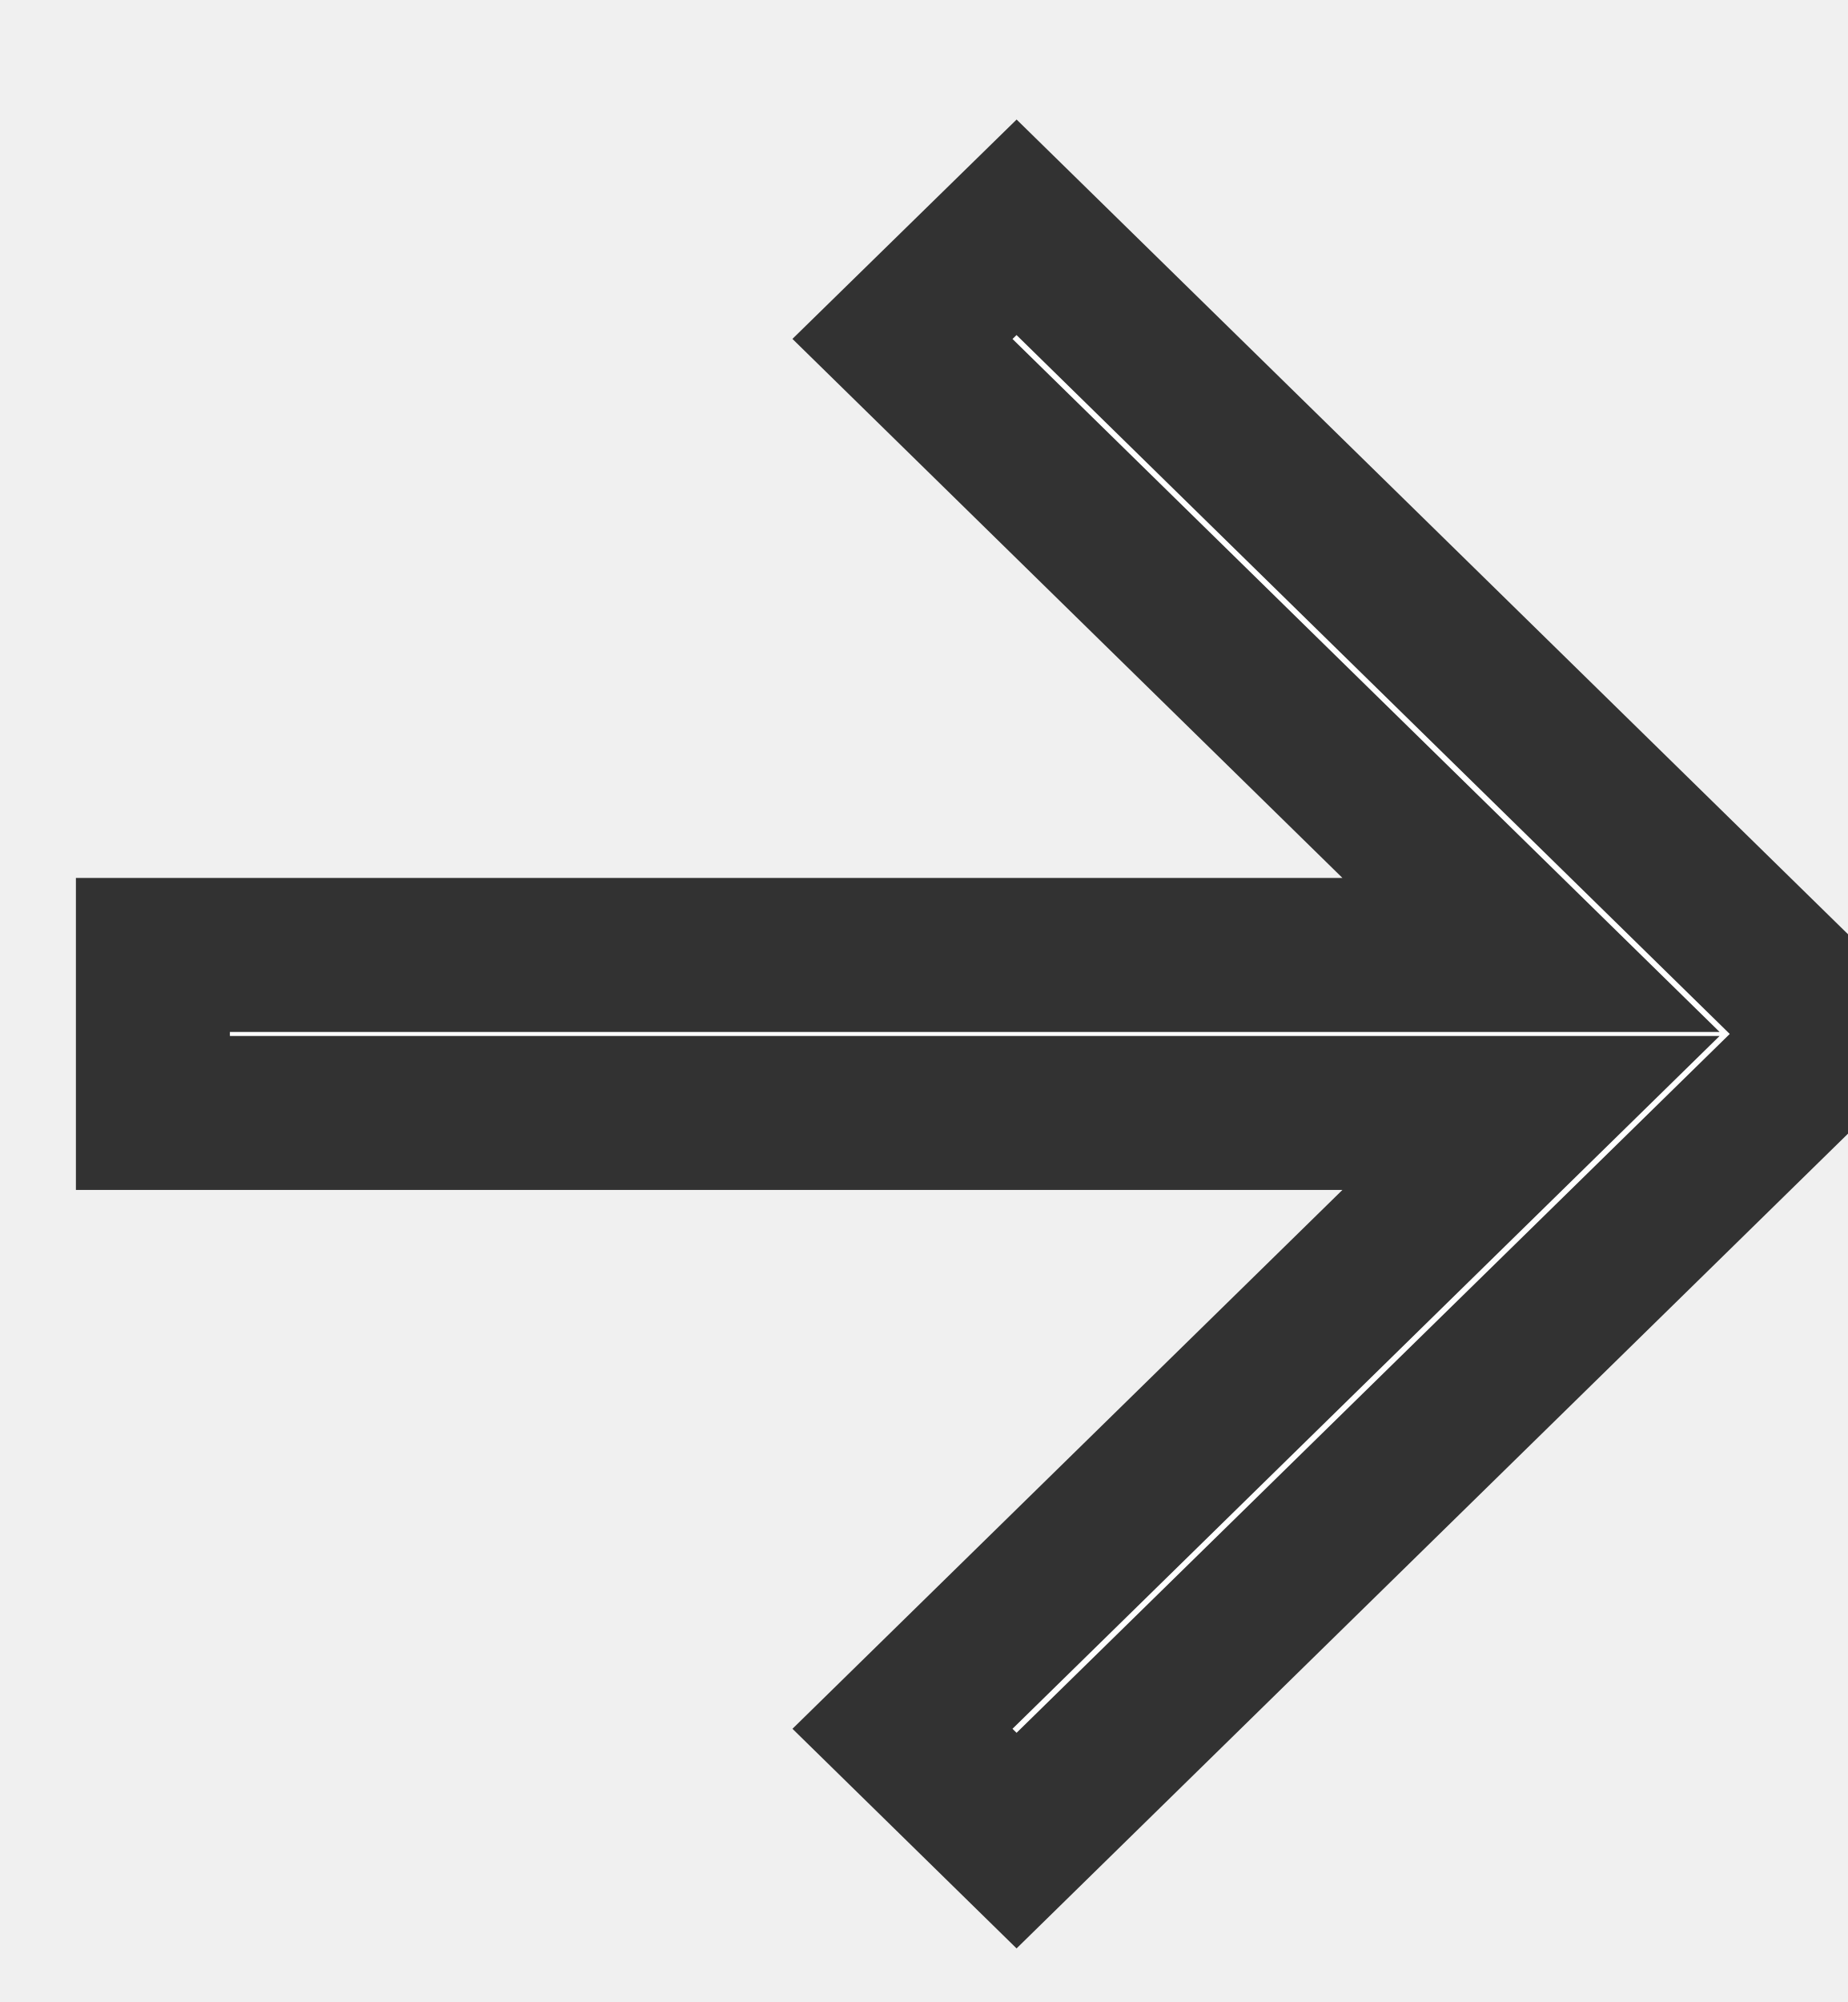
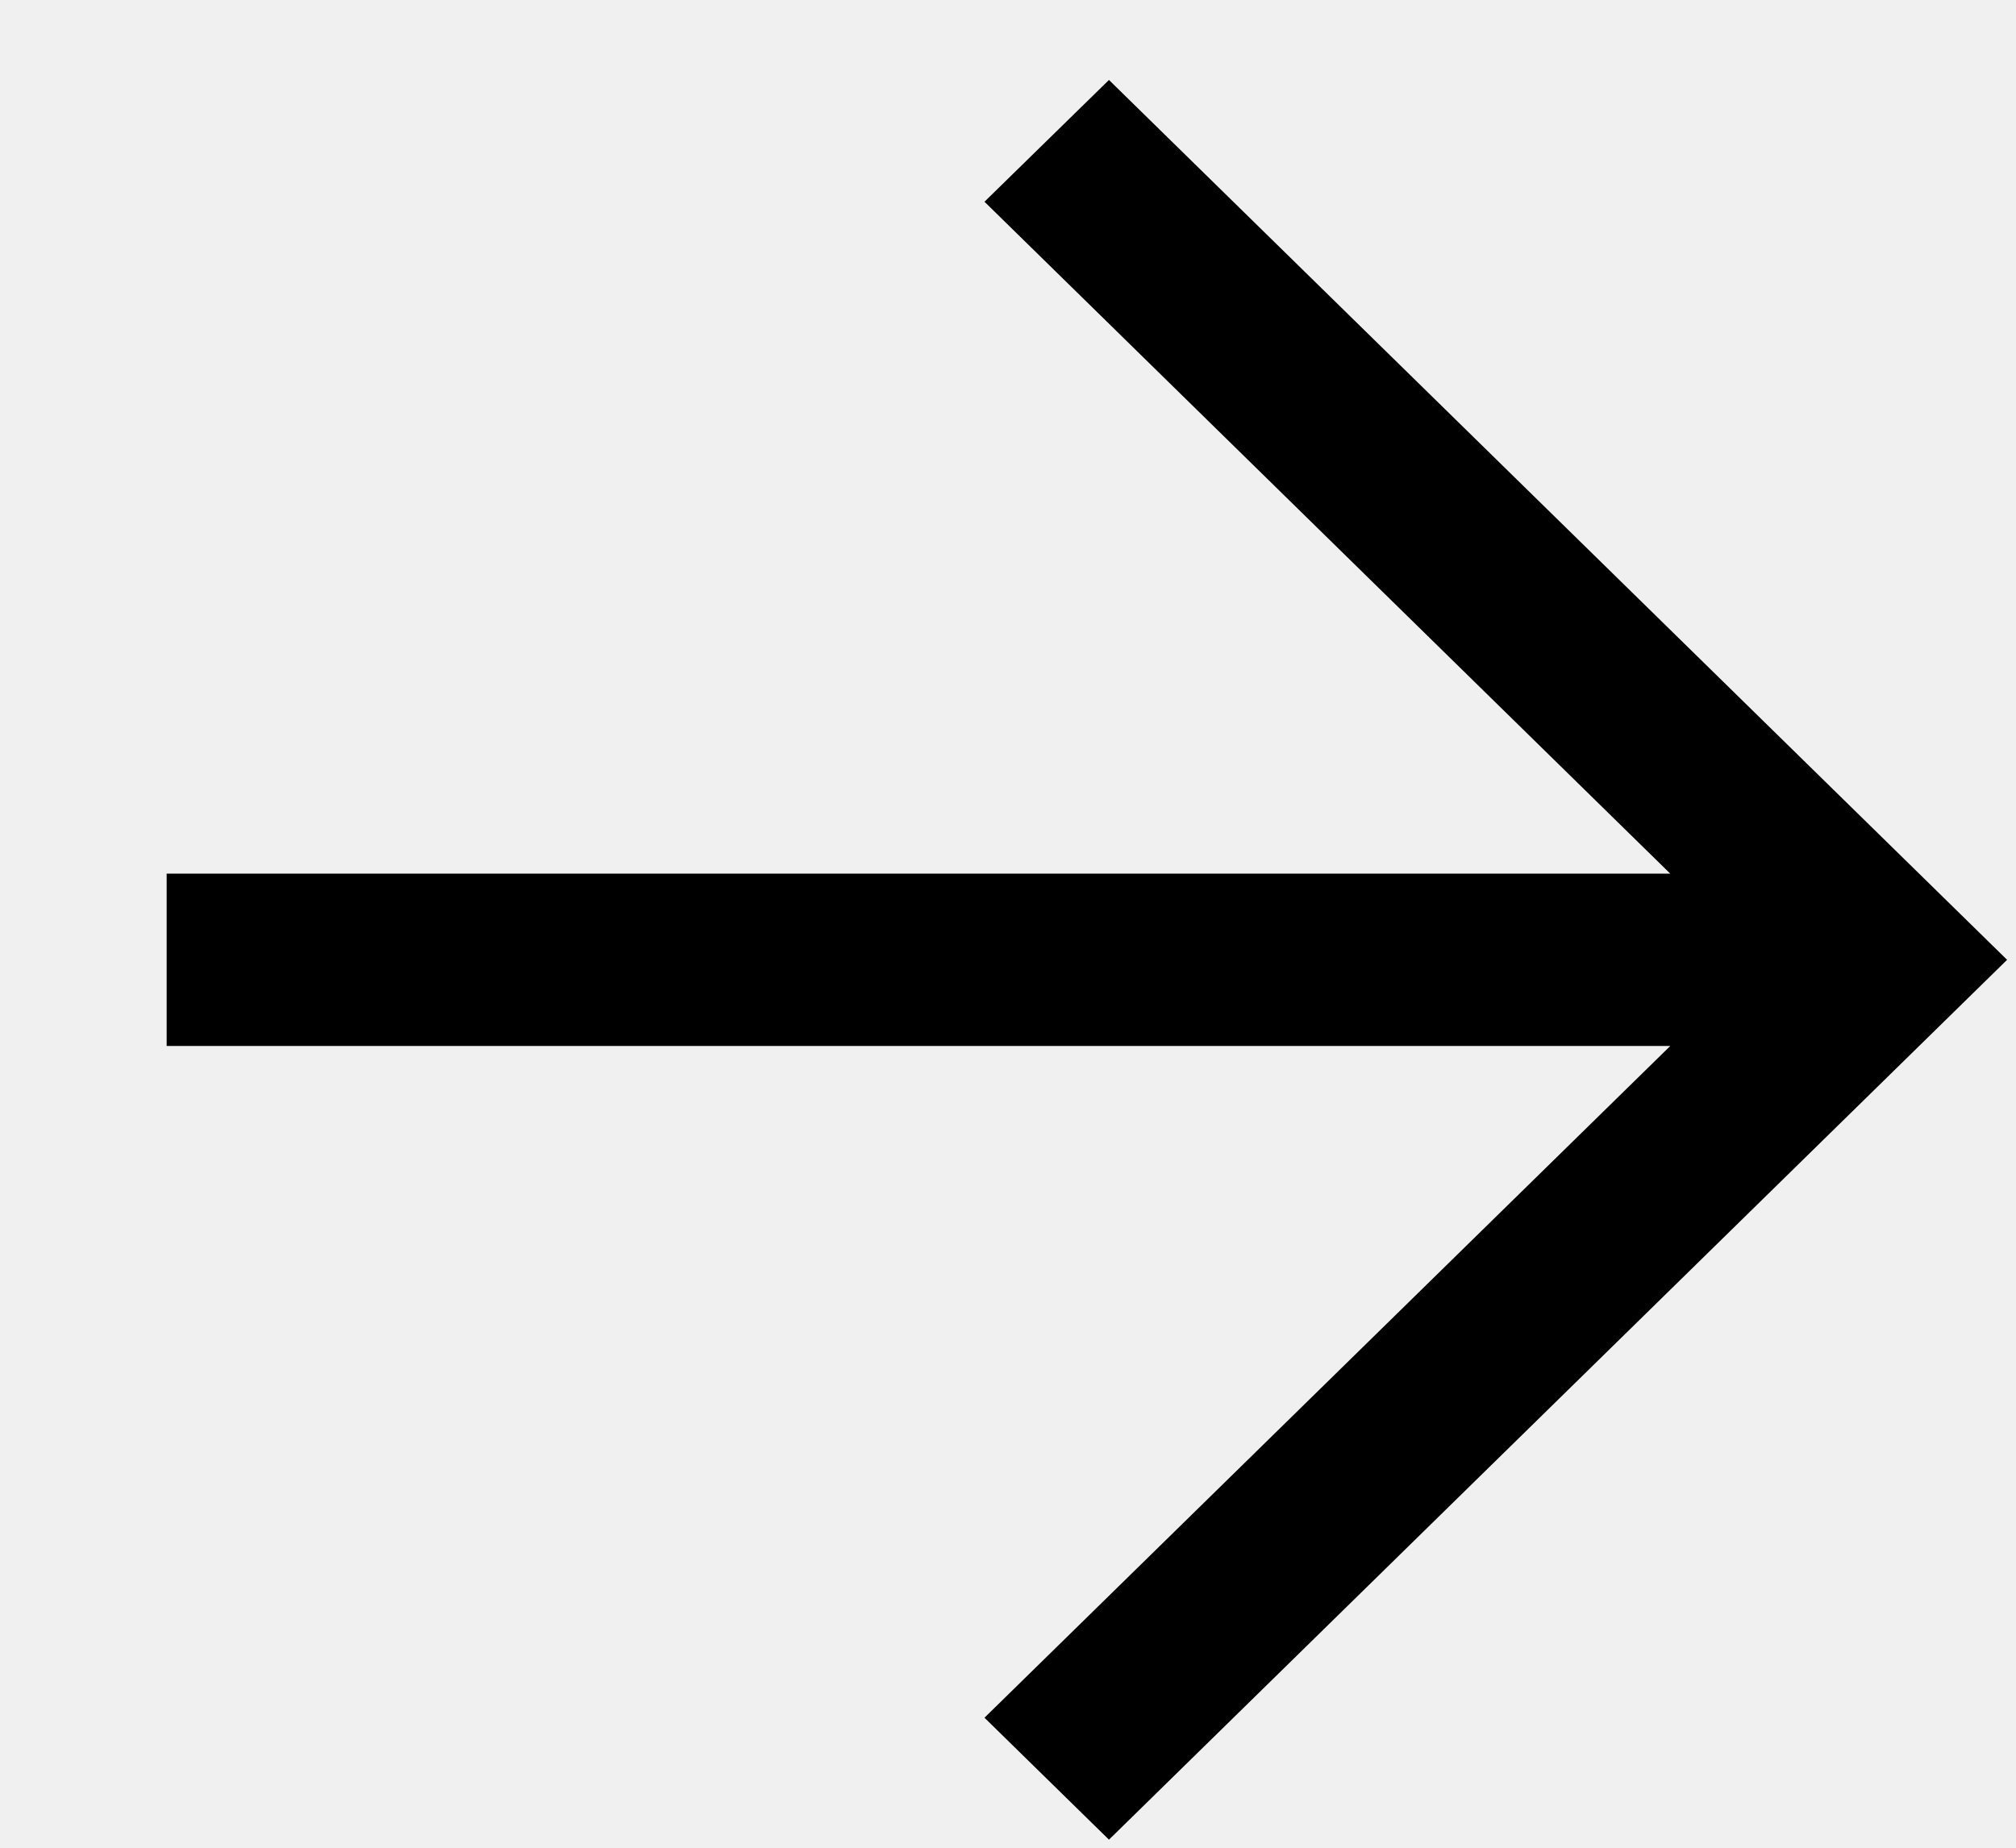
- <svg xmlns="http://www.w3.org/2000/svg" width="12" height="13" viewBox="0 0 12 13">
-   <polygon fill="#FFF" fill-rule="evenodd" stroke="#323232" points="383.949 1434.201 374.999 1434.201 379.081 1430.202 378.34 1429.476 372.994 1434.714 378.34 1439.952 379.081 1439.227 374.999 1435.227 383.949 1435.227" transform="rotate(-180 192.471 720.714)" />
+ <svg xmlns="http://www.w3.org/2000/svg" width="12" height="11" viewBox="0 0 12 11">
+   <polygon fill-rule="evenodd" points="11.948 5.201 2.998 5.201 7.08 1.202 6.339 .476 .993 5.714 6.339 10.952 7.08 10.227 2.998 6.227 11.948 6.227" transform="rotate(-180 6.47 5.714)" />
</svg>
